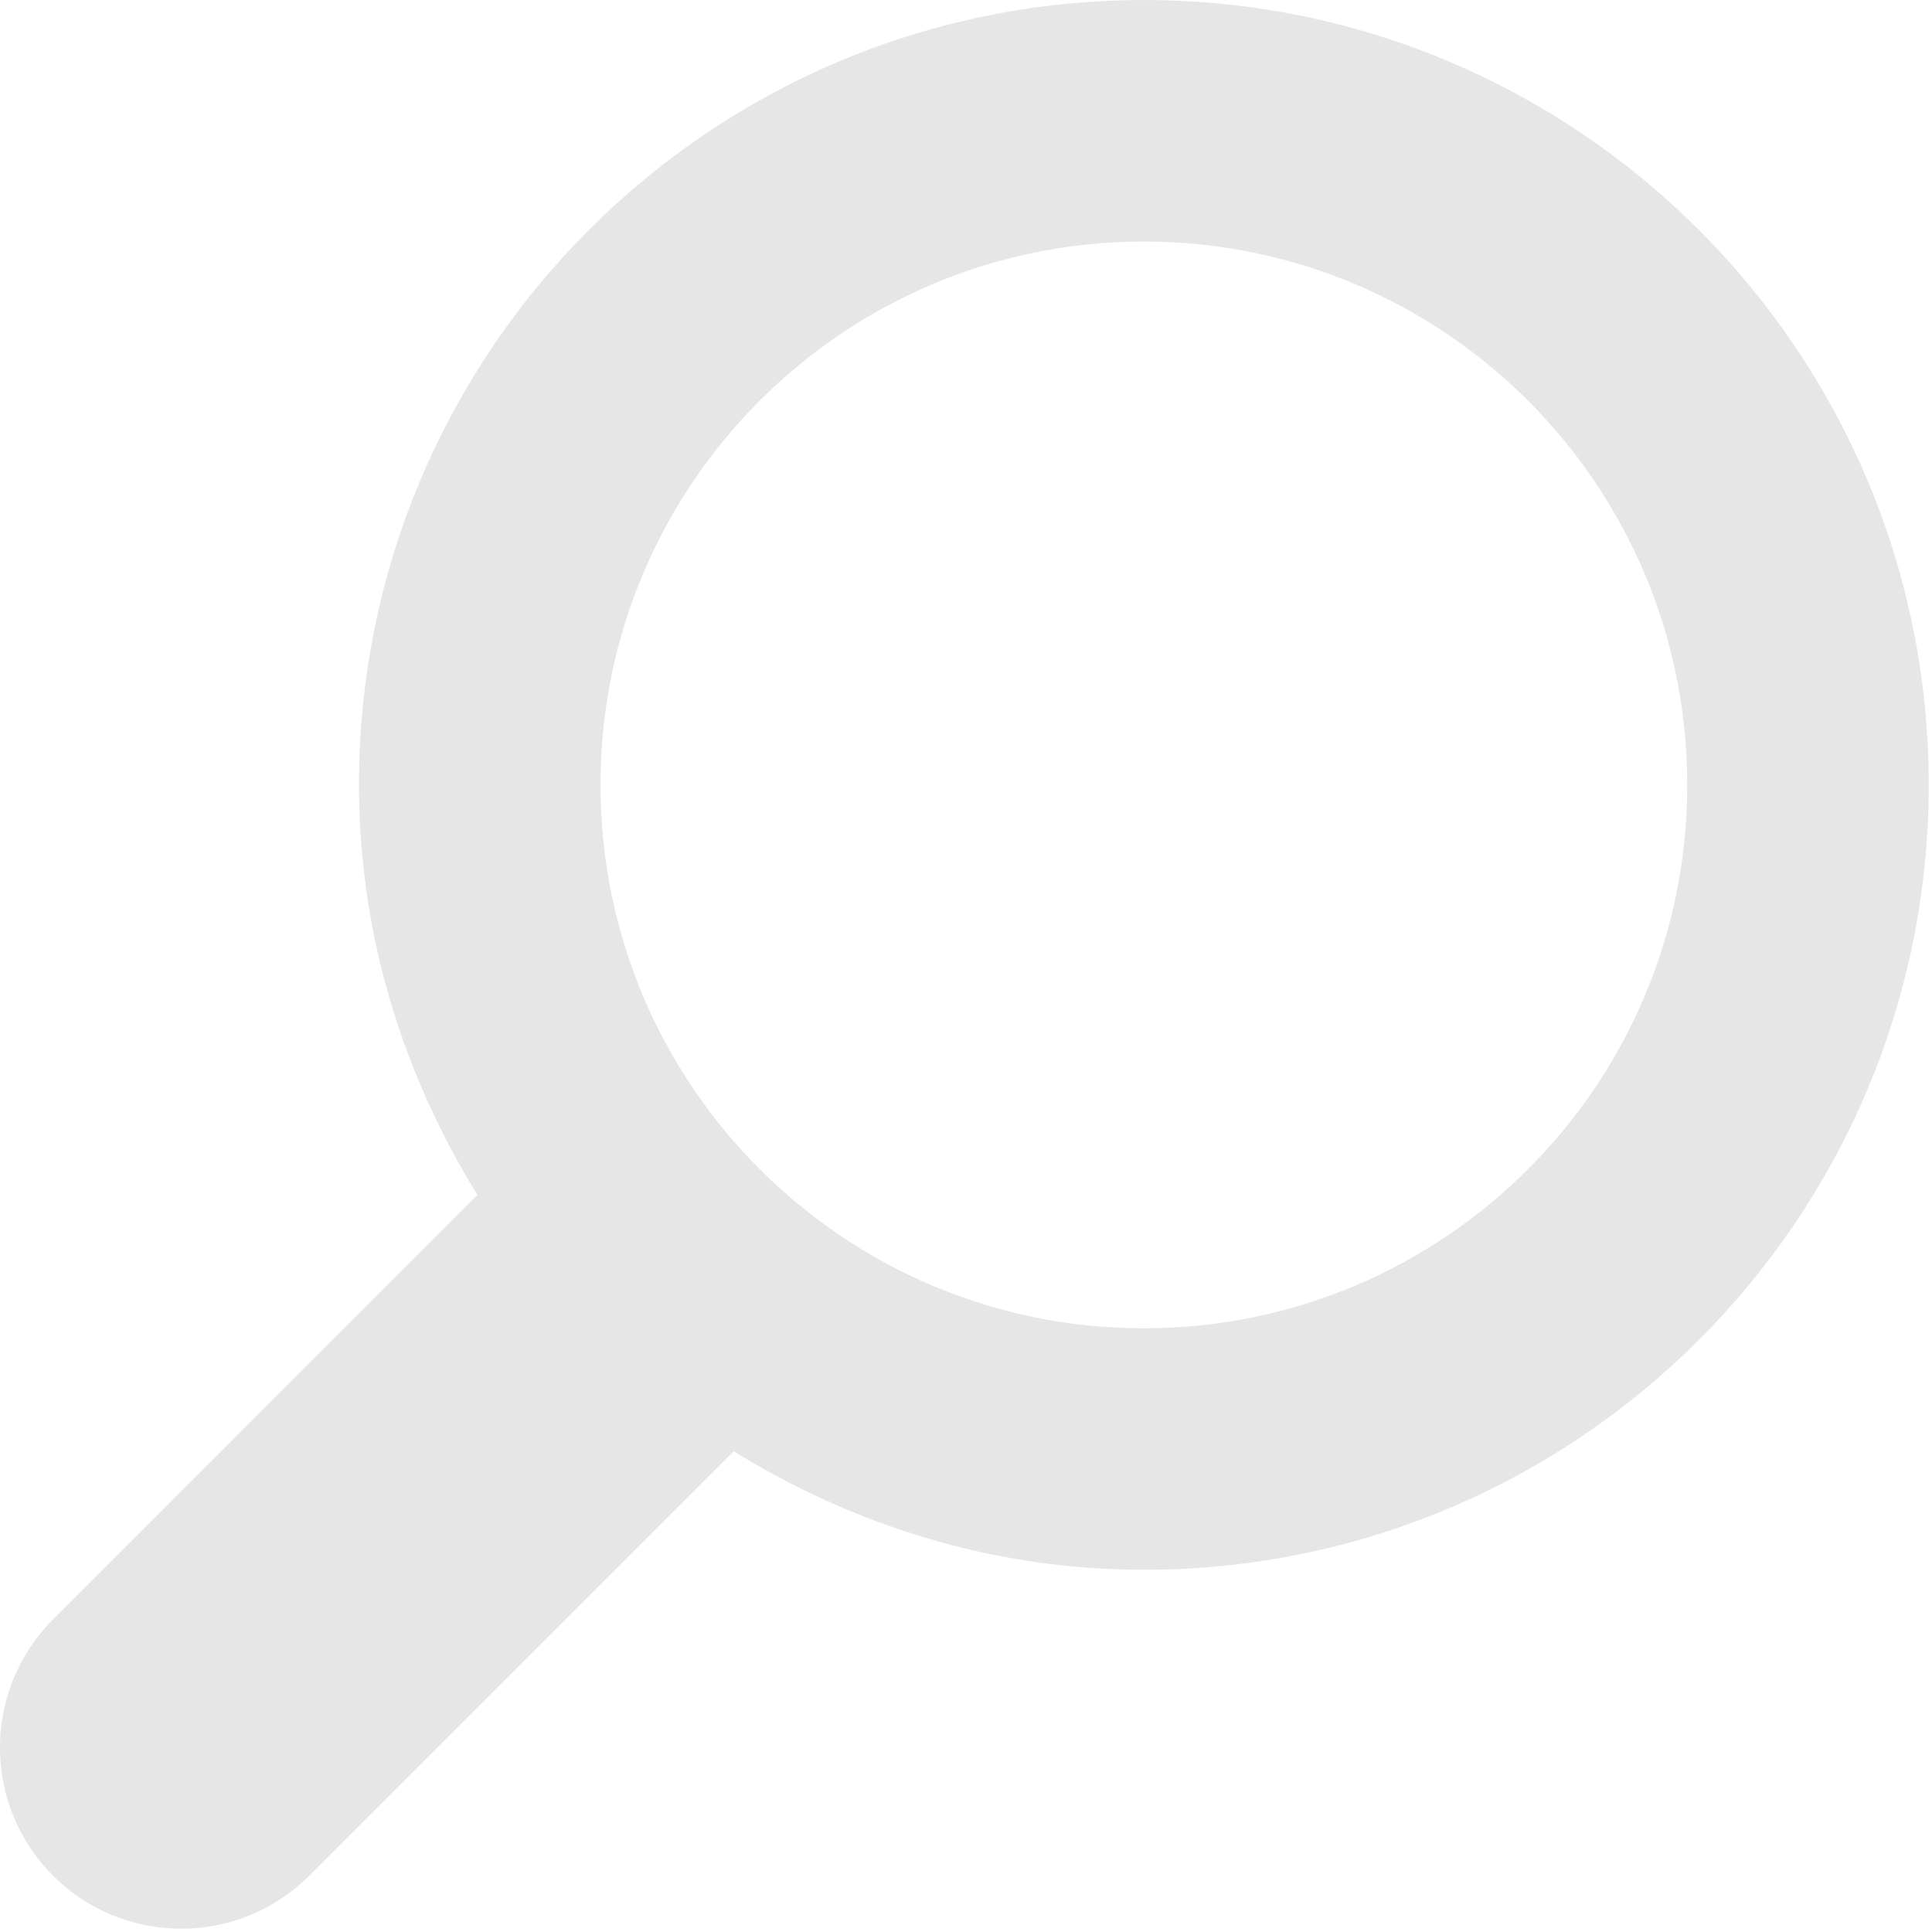
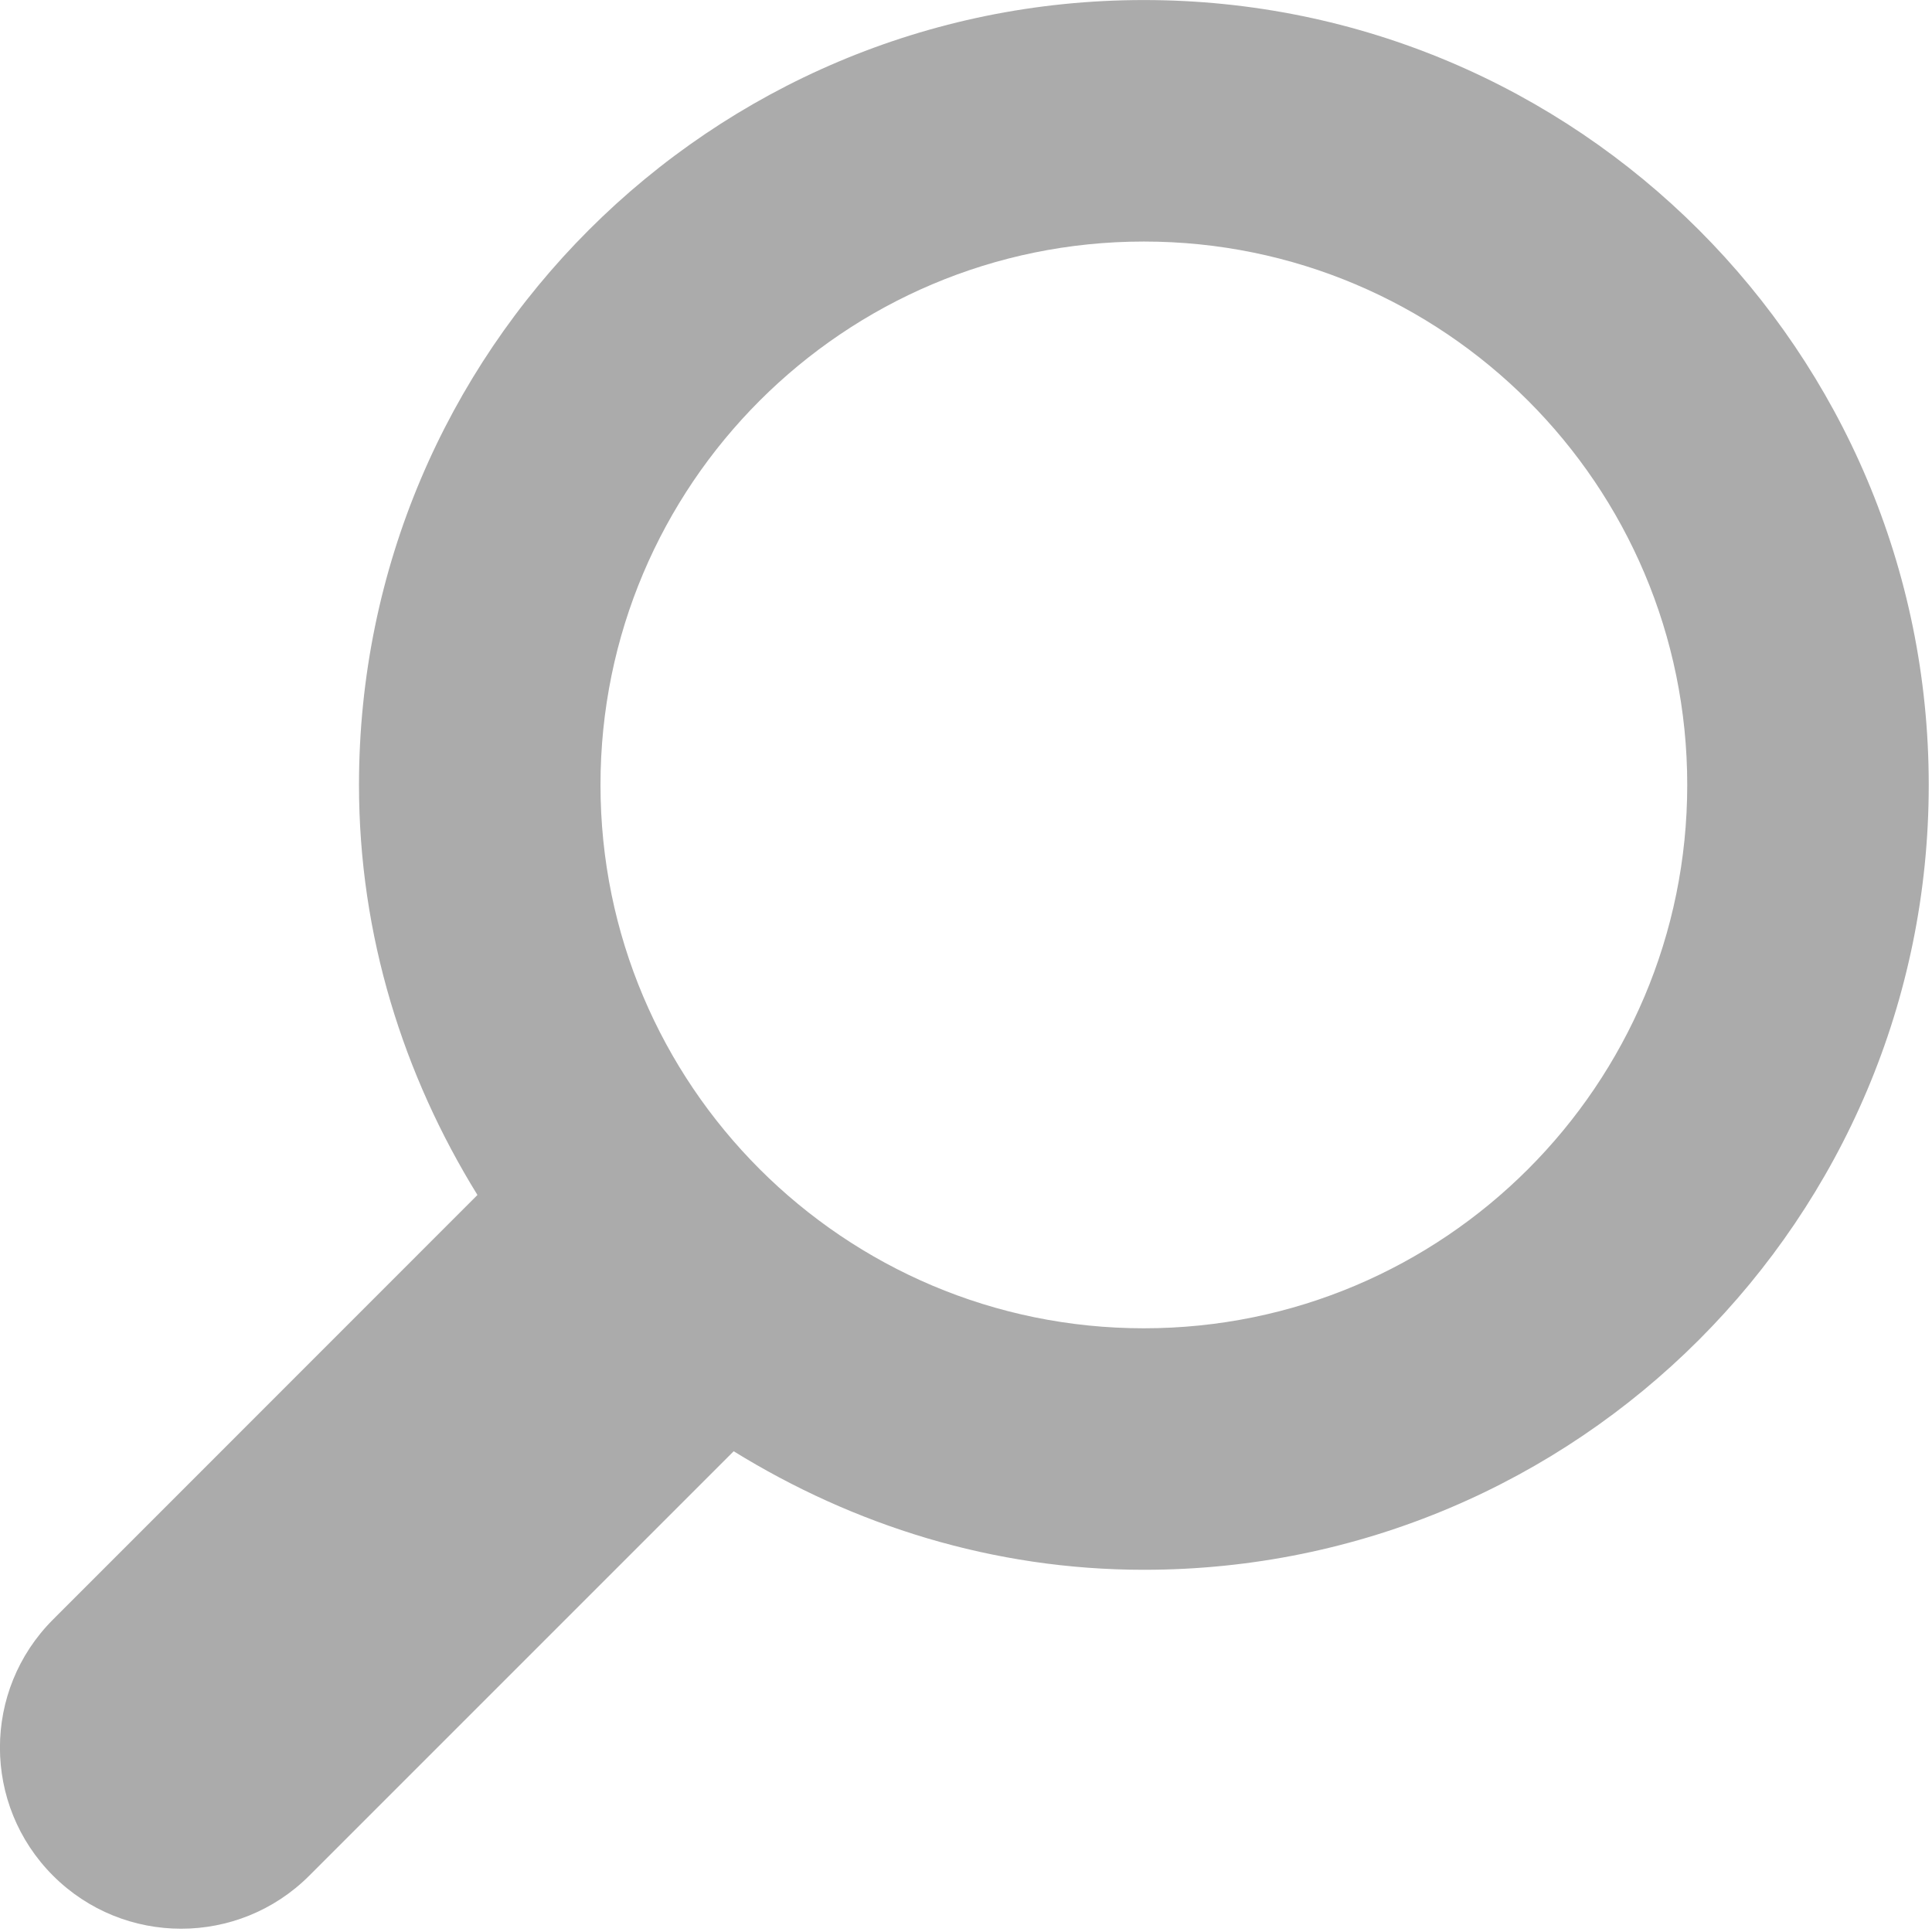
- <svg xmlns="http://www.w3.org/2000/svg" version="1.1" id="Layer_1" x="0px" y="0px" width="48px" height="48px" viewBox="0 0 48 48" enable-background="new 0 0 48 48" xml:space="preserve">
-   <path fill="#E6E6E6" d="M7.683,46.601l10.545-10.545c2.974,1.836,6.441,2.945,10.191,2.945c10.771,0,19.5-8.73,19.5-19.5  c0-10.77-8.729-19.5-19.5-19.5c-10.77,0-19.5,8.73-19.5,19.5c0,3.75,1.109,7.218,2.943,10.188L1.317,40.237  c-1.758,1.758-1.758,4.604,0,6.363C3.075,48.358,5.925,48.358,7.683,46.601z M14.919,19.501c0-7.455,6.045-13.5,13.5-13.5  s13.5,6.045,13.5,13.5s-6.045,13.5-13.5,13.5S14.919,26.956,14.919,19.501z" />
+ <svg xmlns="http://www.w3.org/2000/svg" width="100%" height="100%" viewBox="0 0 48 48" version="1.1" xml:space="preserve" style="fill-rule:evenodd;clip-rule:evenodd;stroke-linejoin:round;stroke-miterlimit:1.414;">
+   <path d="M7.683,46.601l10.545,-10.545c2.974,1.836 6.441,2.945 10.191,2.945c10.771,0 19.5,-8.73 19.5,-19.5c0,-10.77 -8.729,-19.5 -19.5,-19.5c-10.77,0 -19.5,8.73 -19.5,19.5c0,3.75 1.109,7.218 2.943,10.188l-10.545,10.548c-1.758,1.758 -1.758,4.604 0,6.363c1.758,1.758 4.608,1.758 6.366,0.001ZM14.919,19.501c0,-7.455 6.045,-13.5 13.5,-13.5c7.455,0 13.5,6.045 13.5,13.5c0,7.455 -6.045,13.5 -13.5,13.5c-7.455,0 -13.5,-6.045 -13.5,-13.5Z" style="fill:#ababab;fill-rule:nonzero;" />
</svg>
